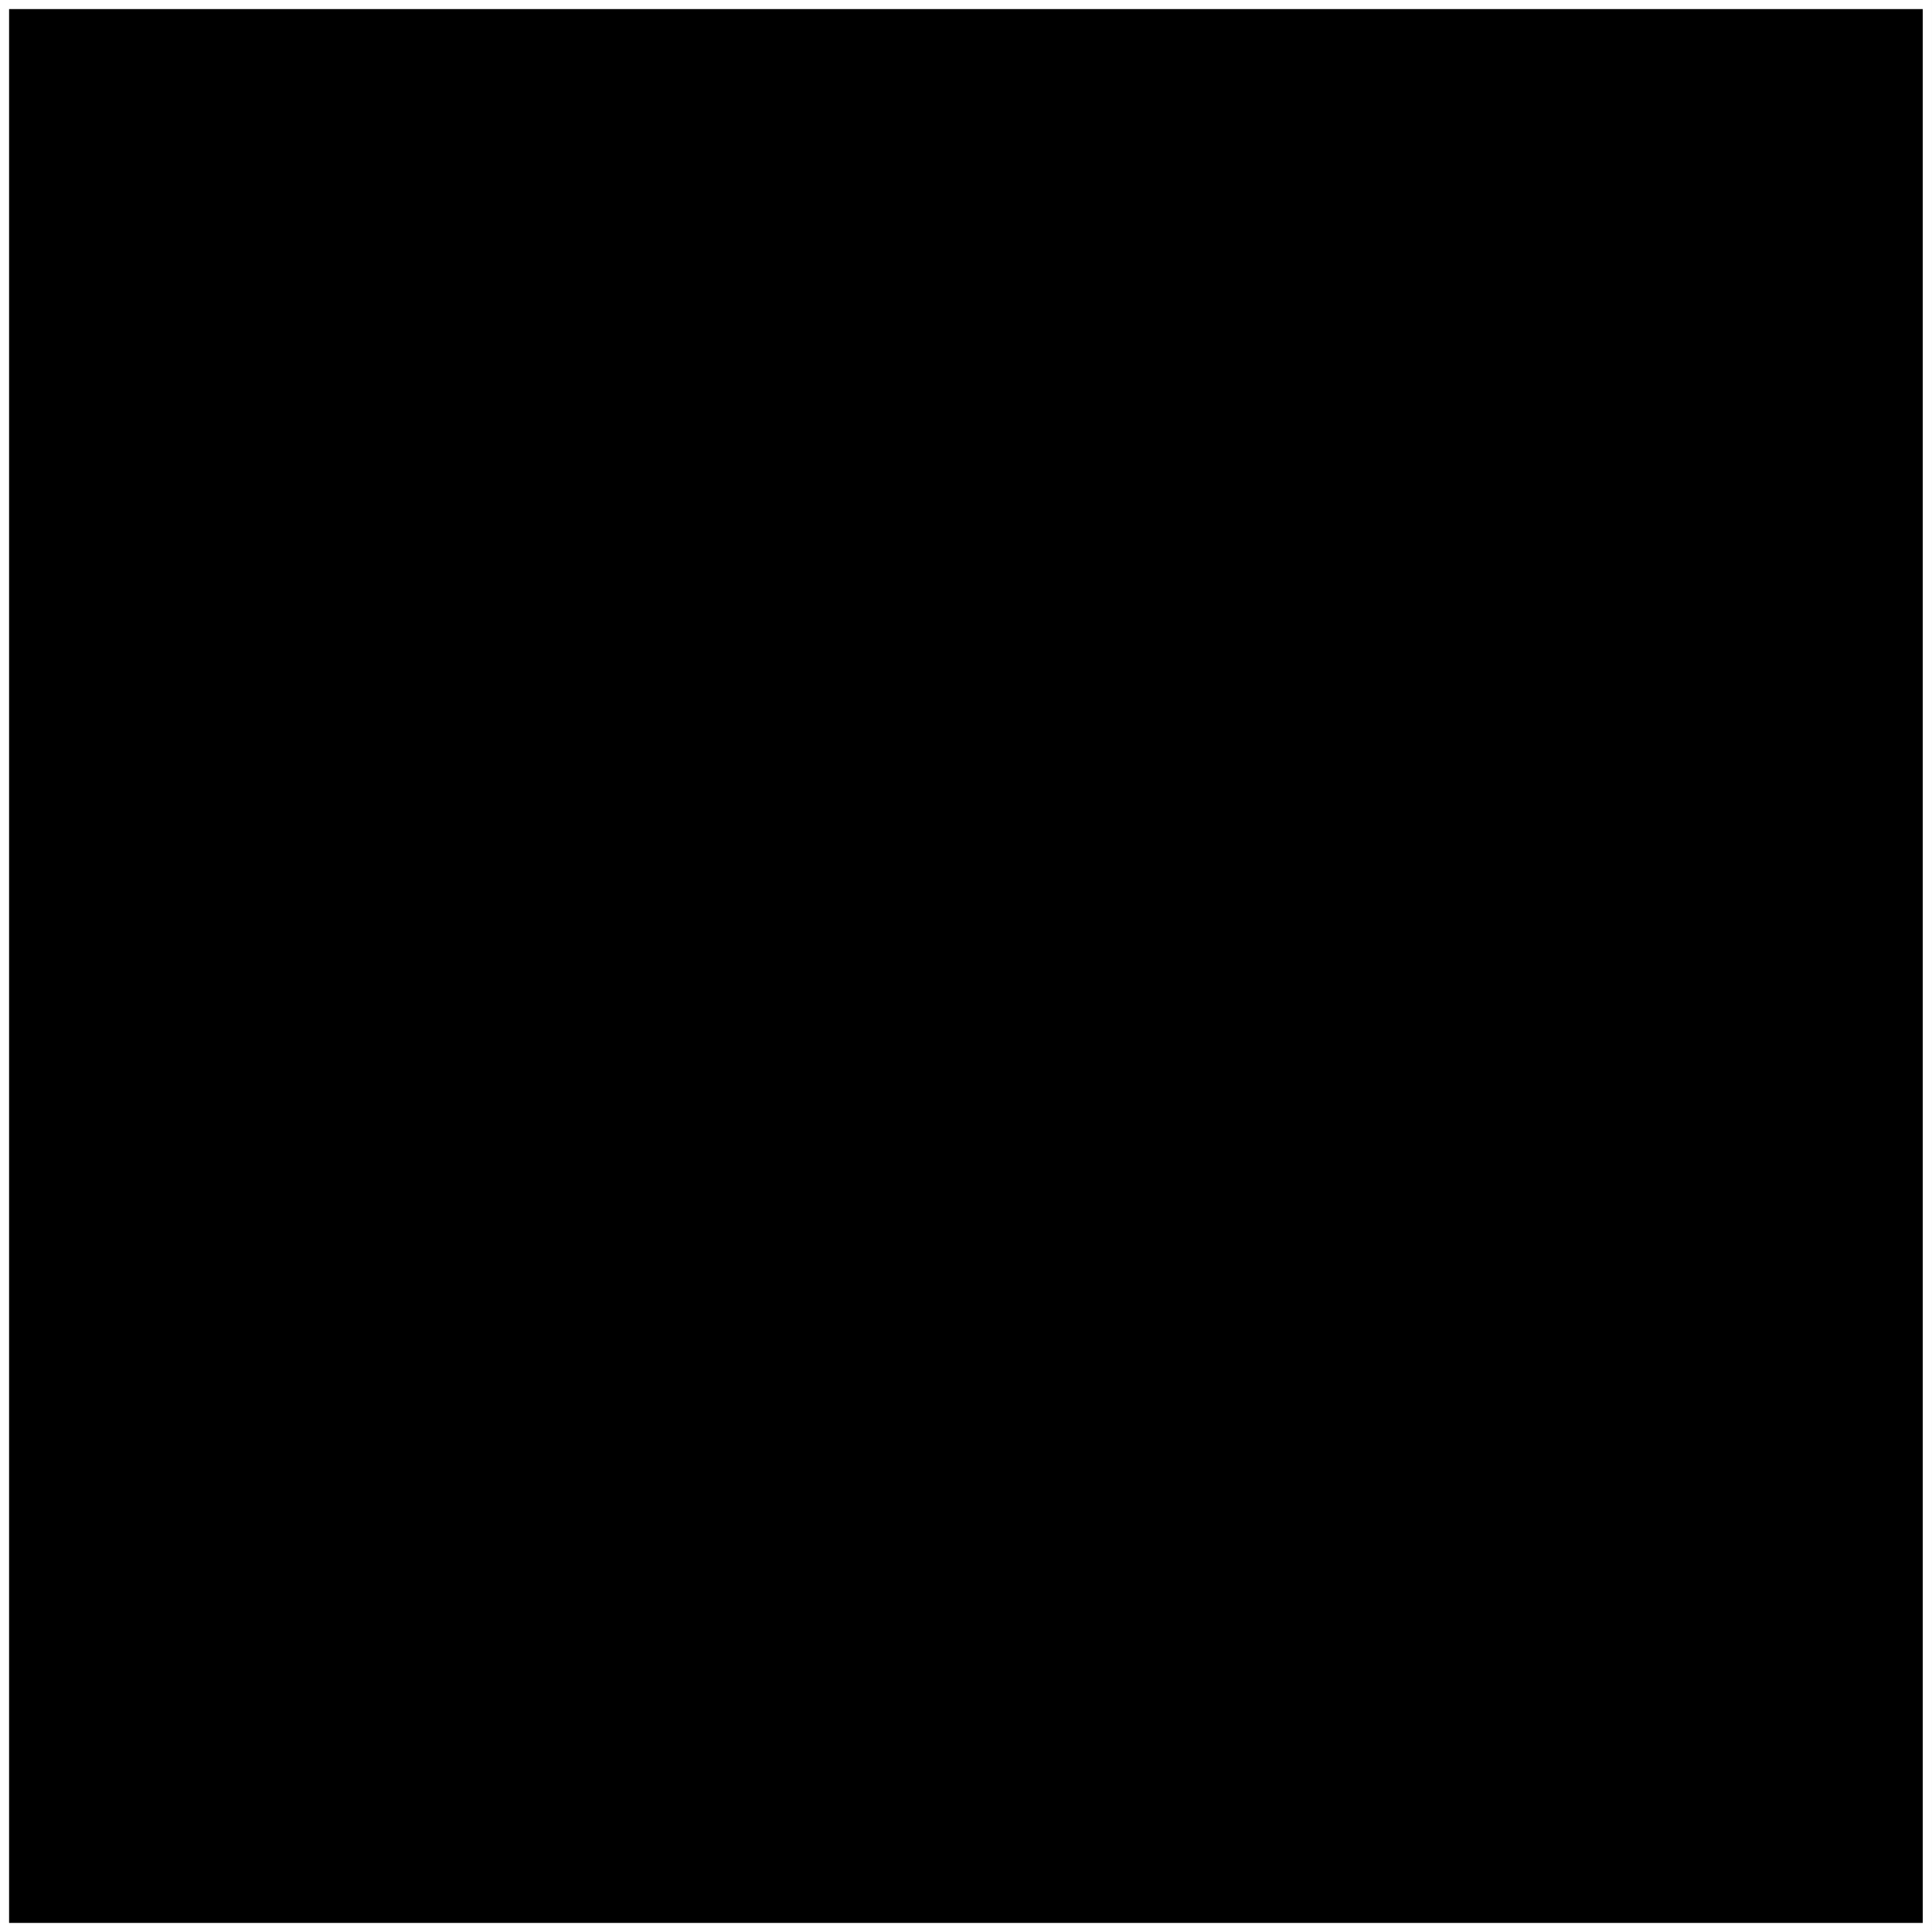
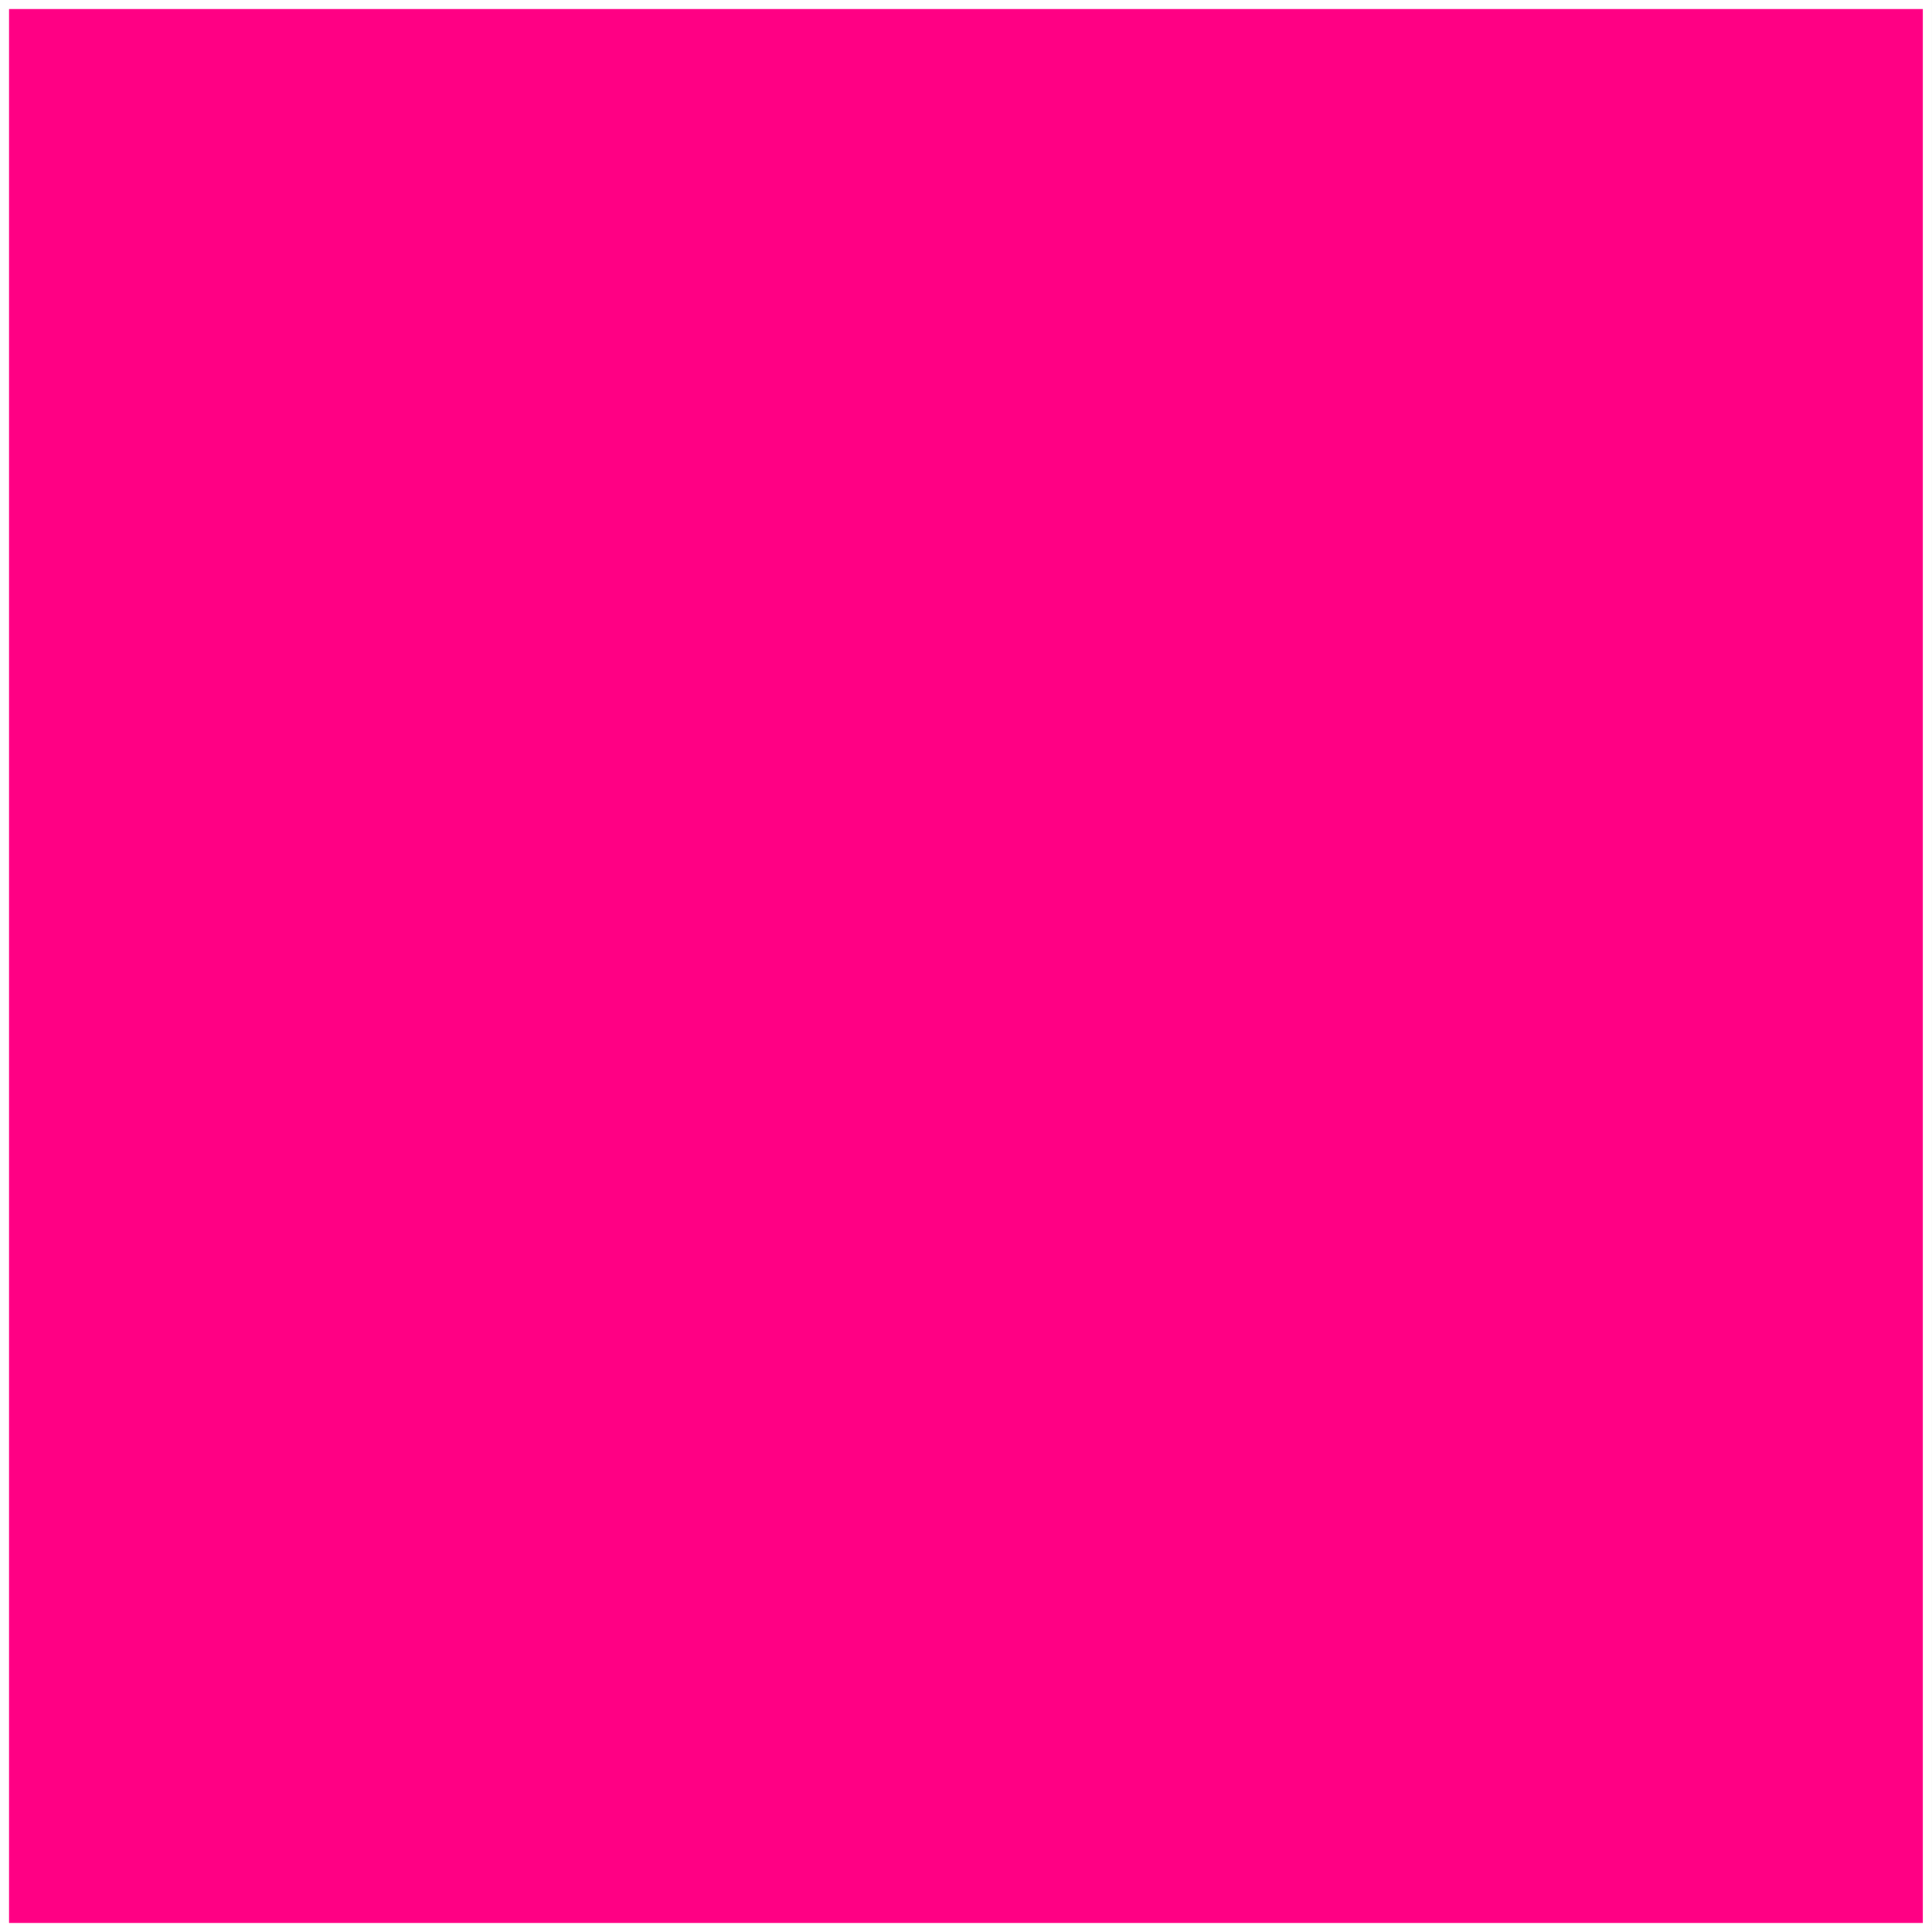
<svg xmlns="http://www.w3.org/2000/svg" width="212.78" height="212.797" viewBox="0 0 212.78 212.797">
-   <rect id="Rectangle_50" data-name="Rectangle 50" width="211.78" height="211.797" transform="translate(0.5 0.5)" fill="$pink" stroke="#fff" stroke-width="1" />
+   <rect id="Rectangle_50" data-name="Rectangle 50" width="211.78" height="211.797" transform="translate(0.5 0.5)" fill="#ff0084" stroke="#fff" stroke-width="1" />
</svg>
